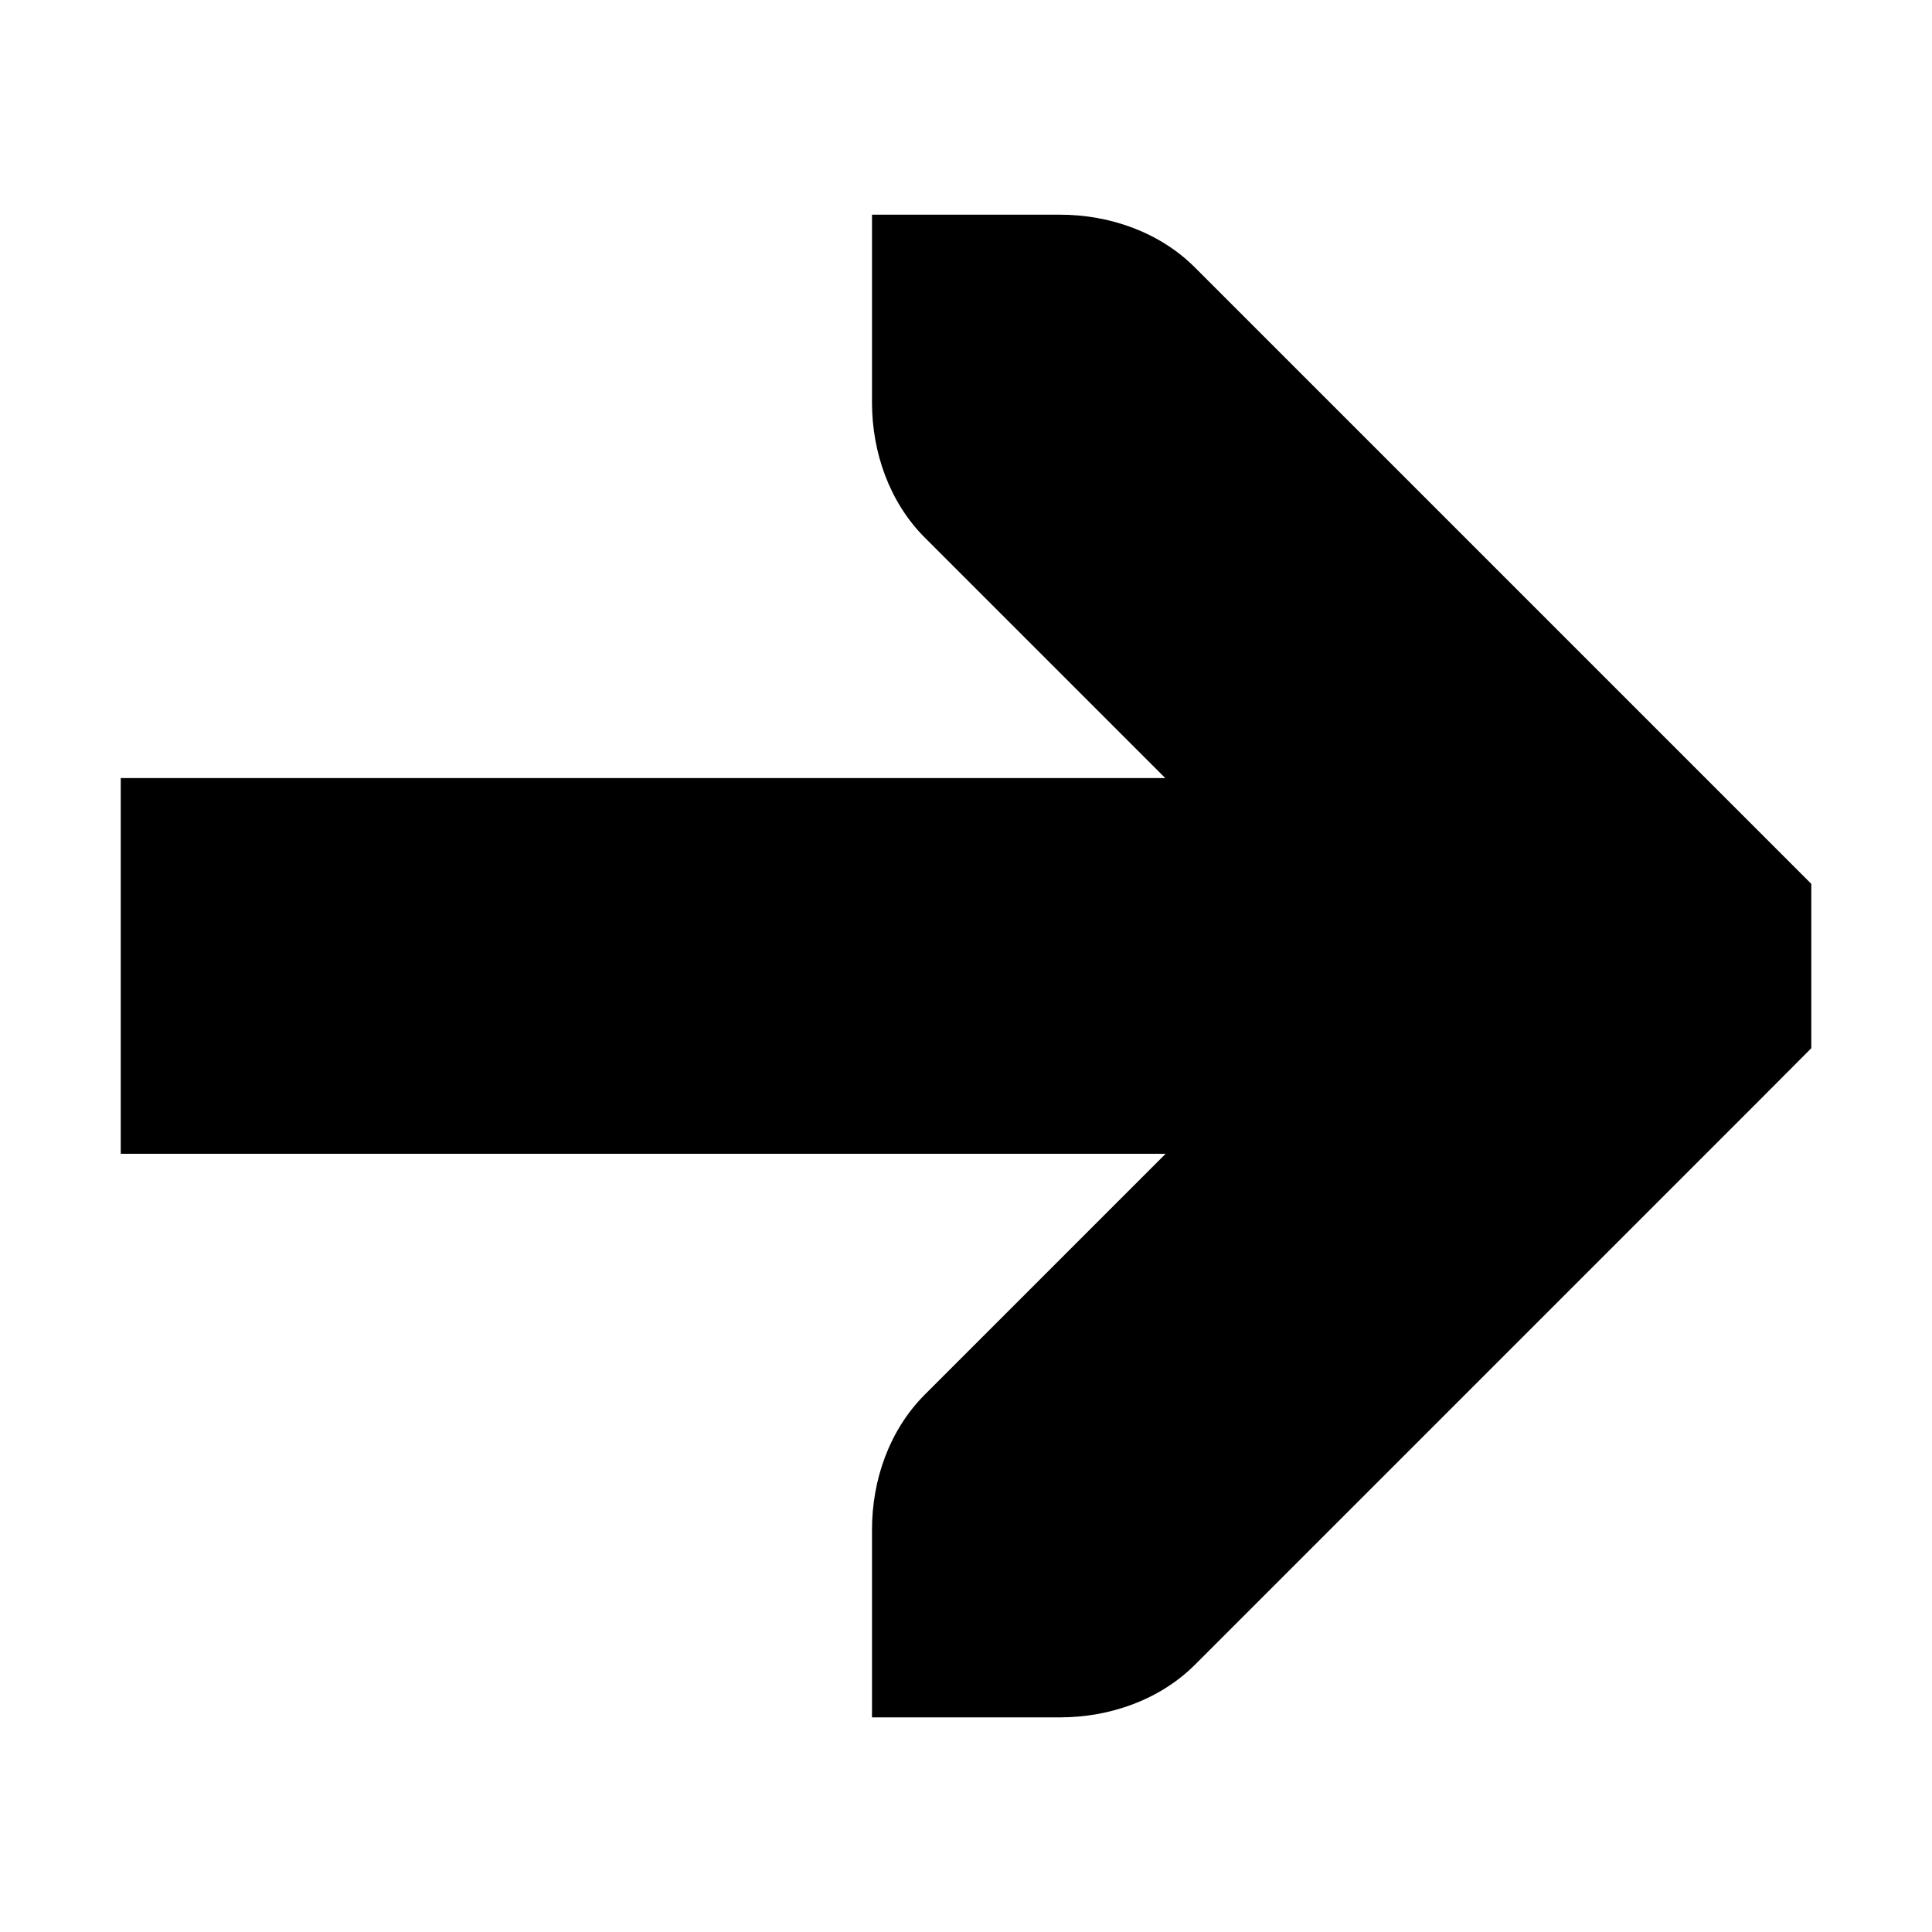
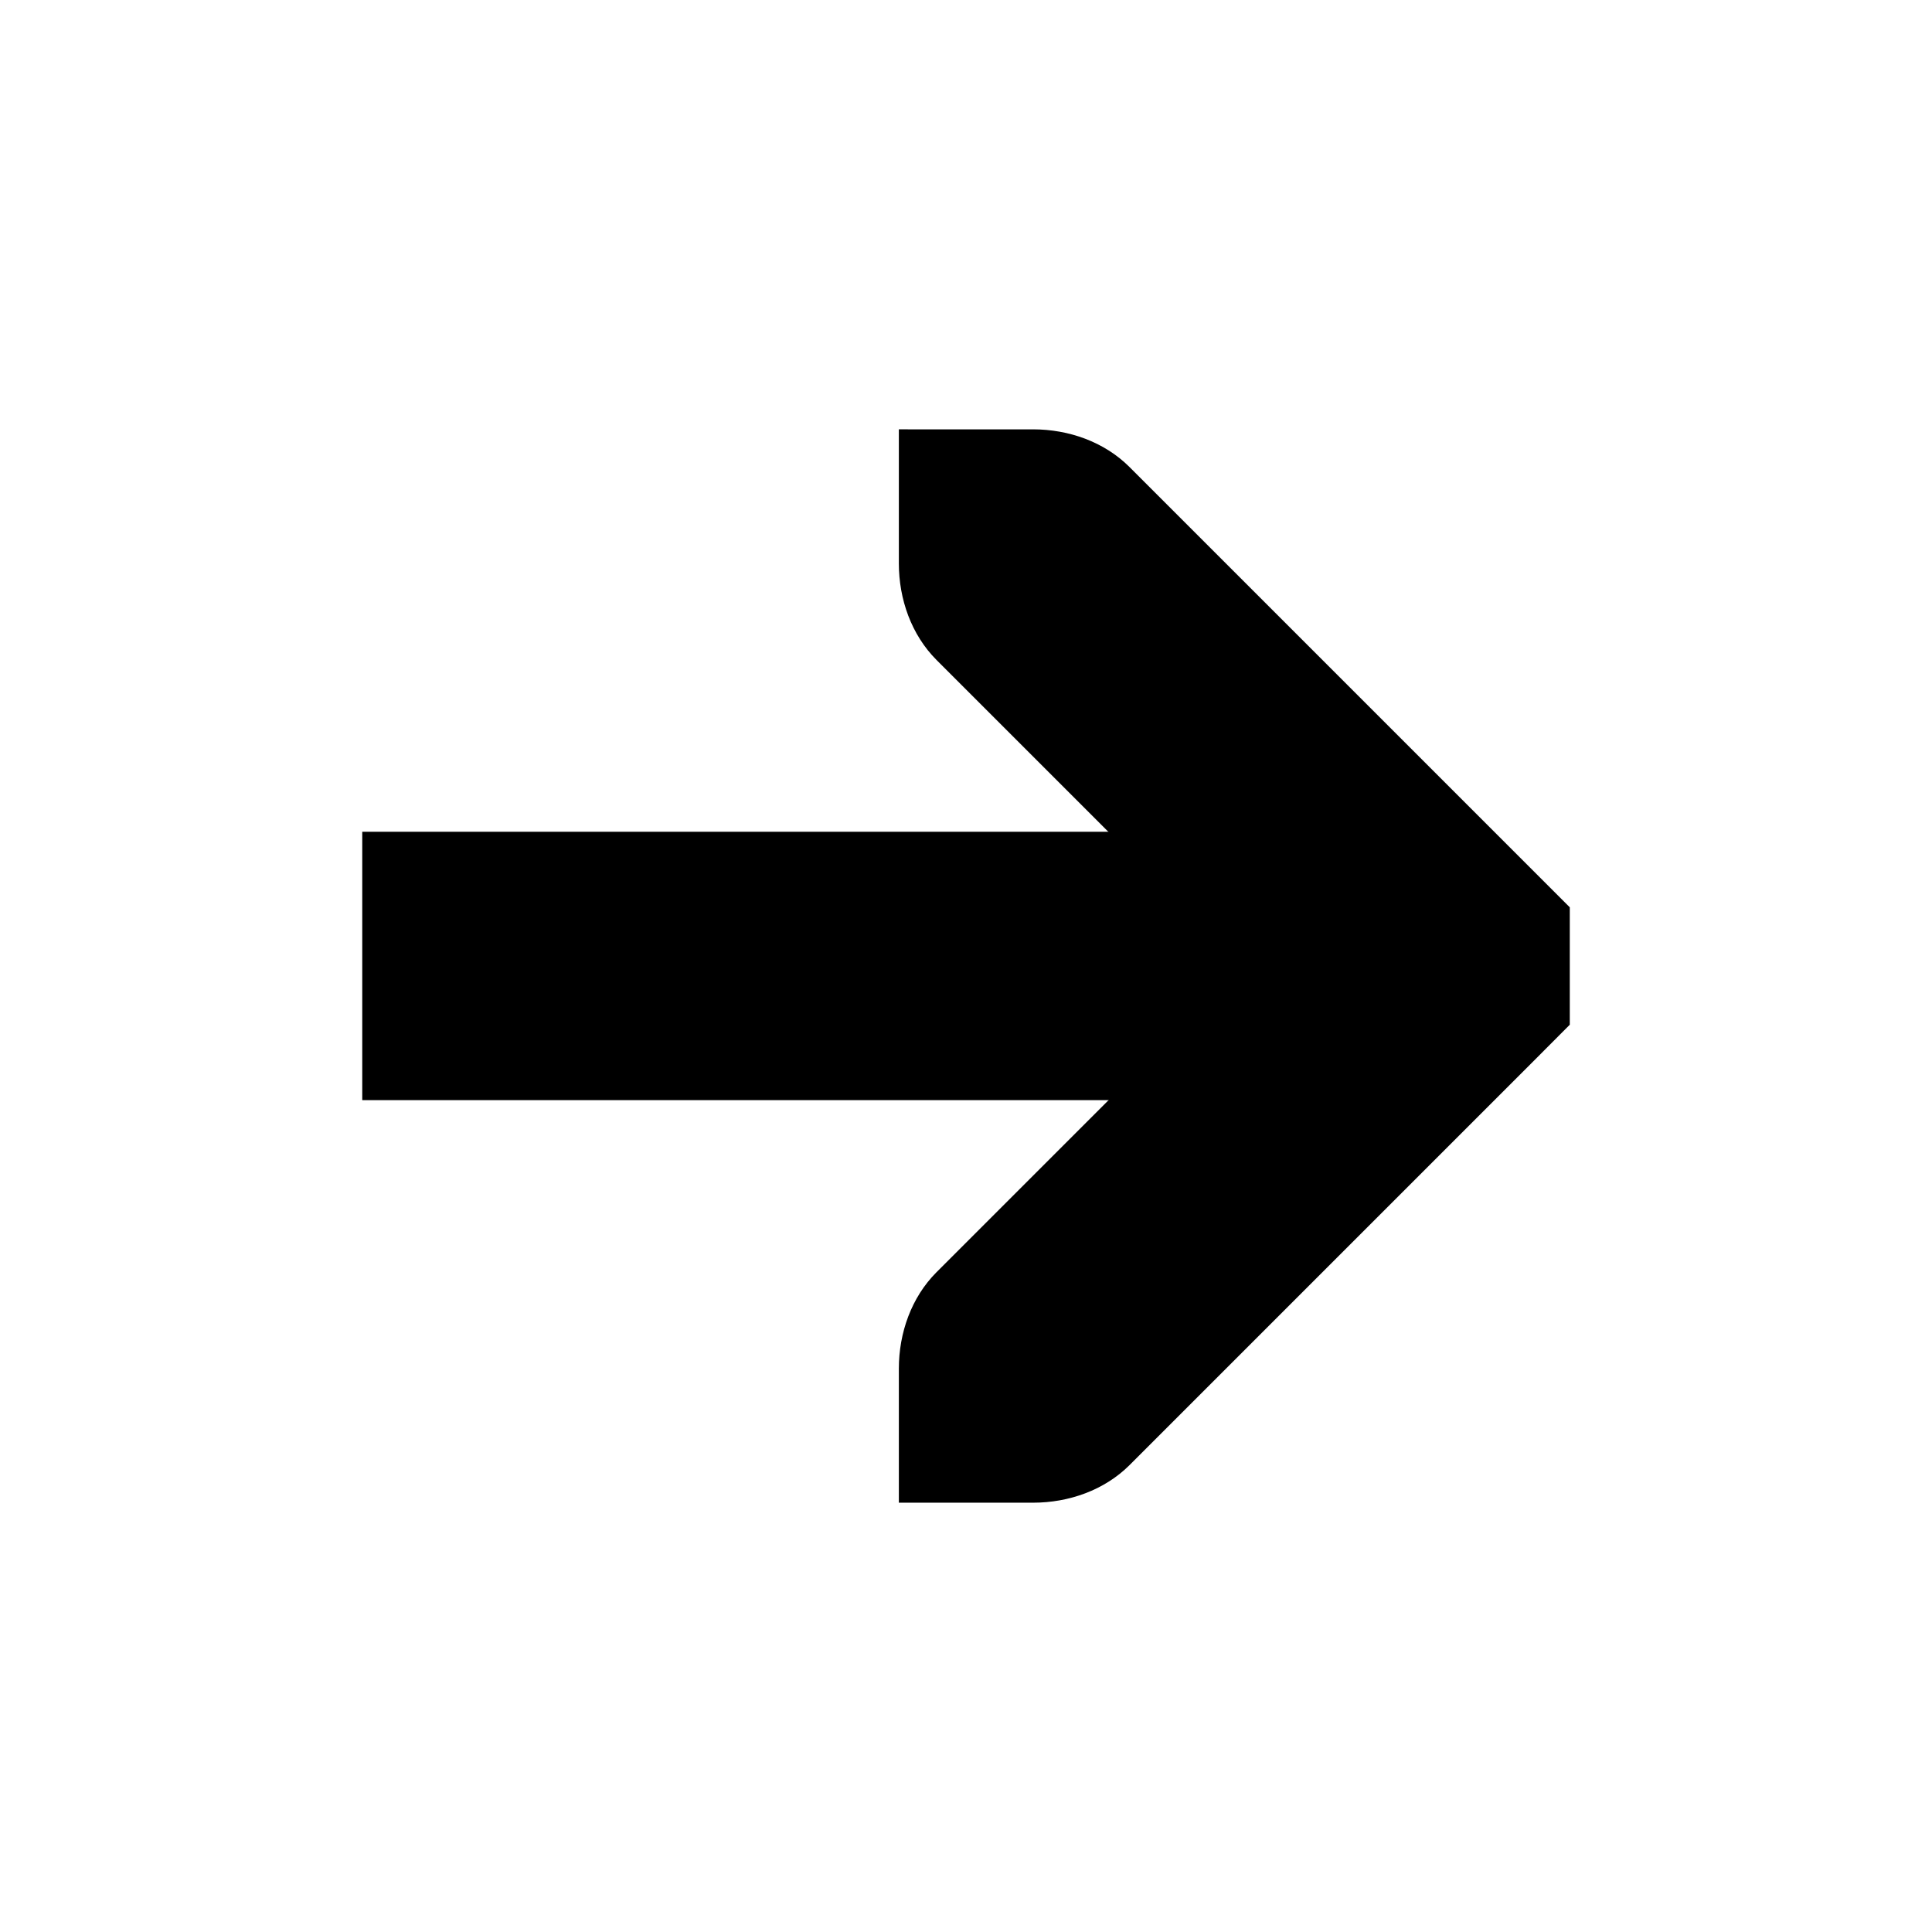
<svg xmlns="http://www.w3.org/2000/svg" height="16" width="16" viewBox="0 0 16 16" version="1.1" id="svg3">
  <defs id="defs3" />
-   <g transform="matrix(0,1.55577,-1.55577,0,1,42.92803)" id="g3" style="stroke-width:0.643">
-     <path d="m -18.451,-4 -10e-6,-1 c -3e-5,-0.265 -0.093,-0.531 -0.281,-0.719 l -3,-3 -0.281,-0.28 h -0.875 l -0.281,0.281 -3,3 c -0.188,0.188 -0.281,0.453 -0.281,0.719 l -1e-5,1 h 1 c 0.265,4e-5 0.531,-0.093 0.719,-0.281 l 2.281,-2.281 2.281,2.281 c 0.188,0.188 0.453,0.281 0.719,0.281 h 1 z" style="color:#000000;text-indent:0;text-transform:none;fill:#000000;stroke-width:0.643" connector-curvature="0" id="path2" />
-     <path d="m -23.451,-7 v 7 h 2 v -7 z" style="color:#000000;text-indent:0;text-transform:none;fill:#000000;stroke-width:0.643" connector-curvature="0" id="path3" />
+   <g transform="matrix(0,1.111264,-1.111264,0,3,32.94859)" id="g3" style="stroke-width:0.9">
+     <path d="m -18.451,-4 -10e-6,-1 c -3e-5,-0.265 -0.093,-0.531 -0.281,-0.719 l -3,-3 -0.281,-0.28 h -0.875 l -0.281,0.281 -3,3 c -0.188,0.188 -0.281,0.453 -0.281,0.719 l -1e-5,1 h 1 c 0.265,4e-5 0.531,-0.093 0.719,-0.281 l 2.281,-2.281 2.281,2.281 c 0.188,0.188 0.453,0.281 0.719,0.281 h 1 z" style="color:#000000;text-indent:0;text-transform:none;fill:#000000;stroke-width:0.9" connector-curvature="0" id="path2" />
+     <path d="m -23.451,-7 v 7 h 2 v -7 z" style="color:#000000;text-indent:0;text-transform:none;fill:#000000;stroke-width:0.9" connector-curvature="0" id="path3" />
  </g>
</svg>
